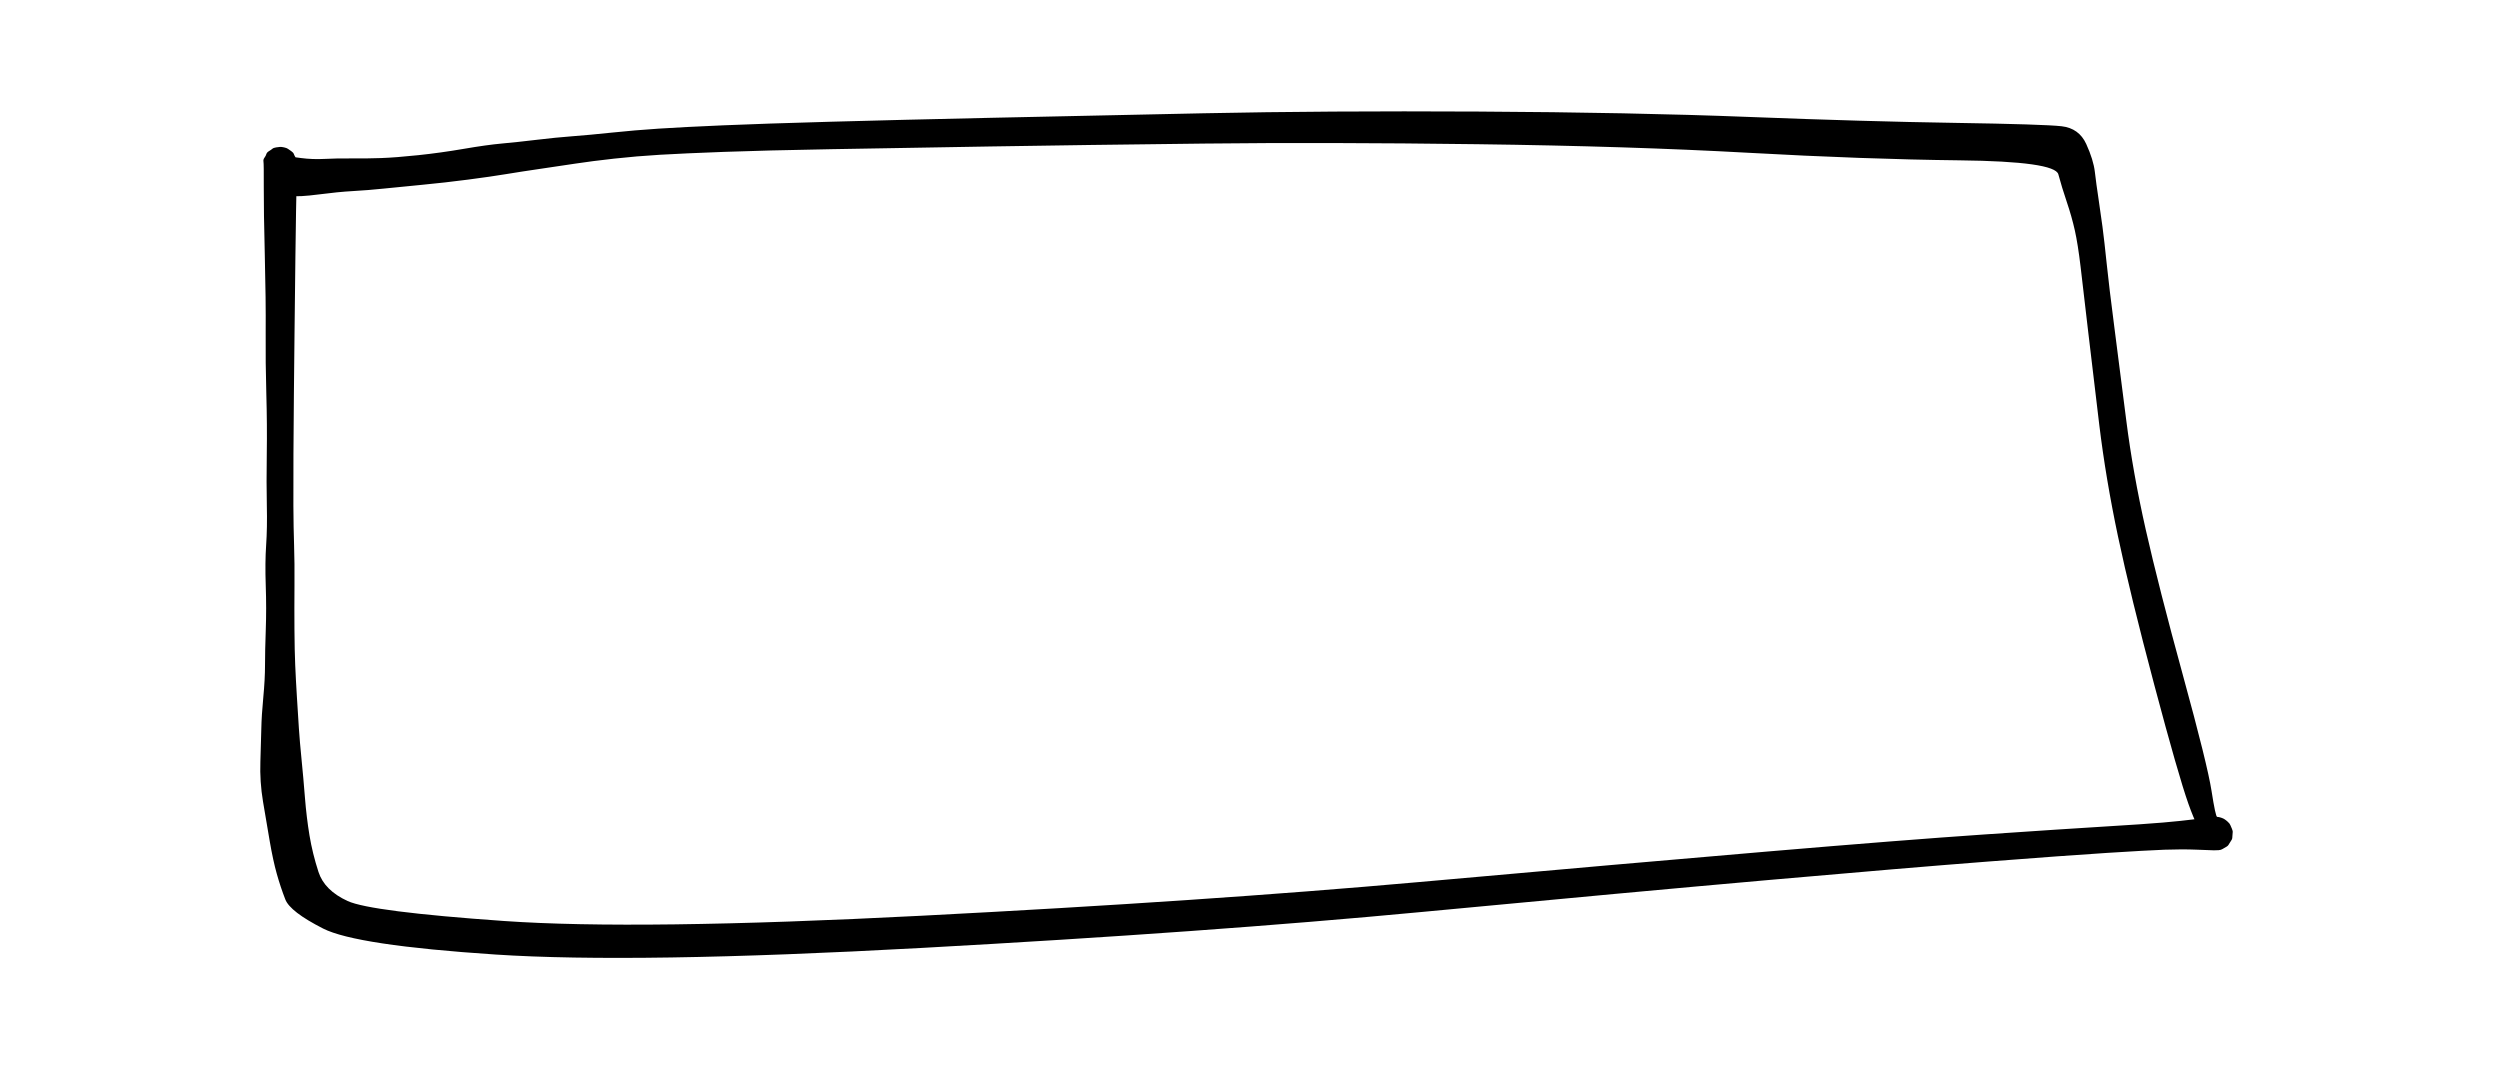
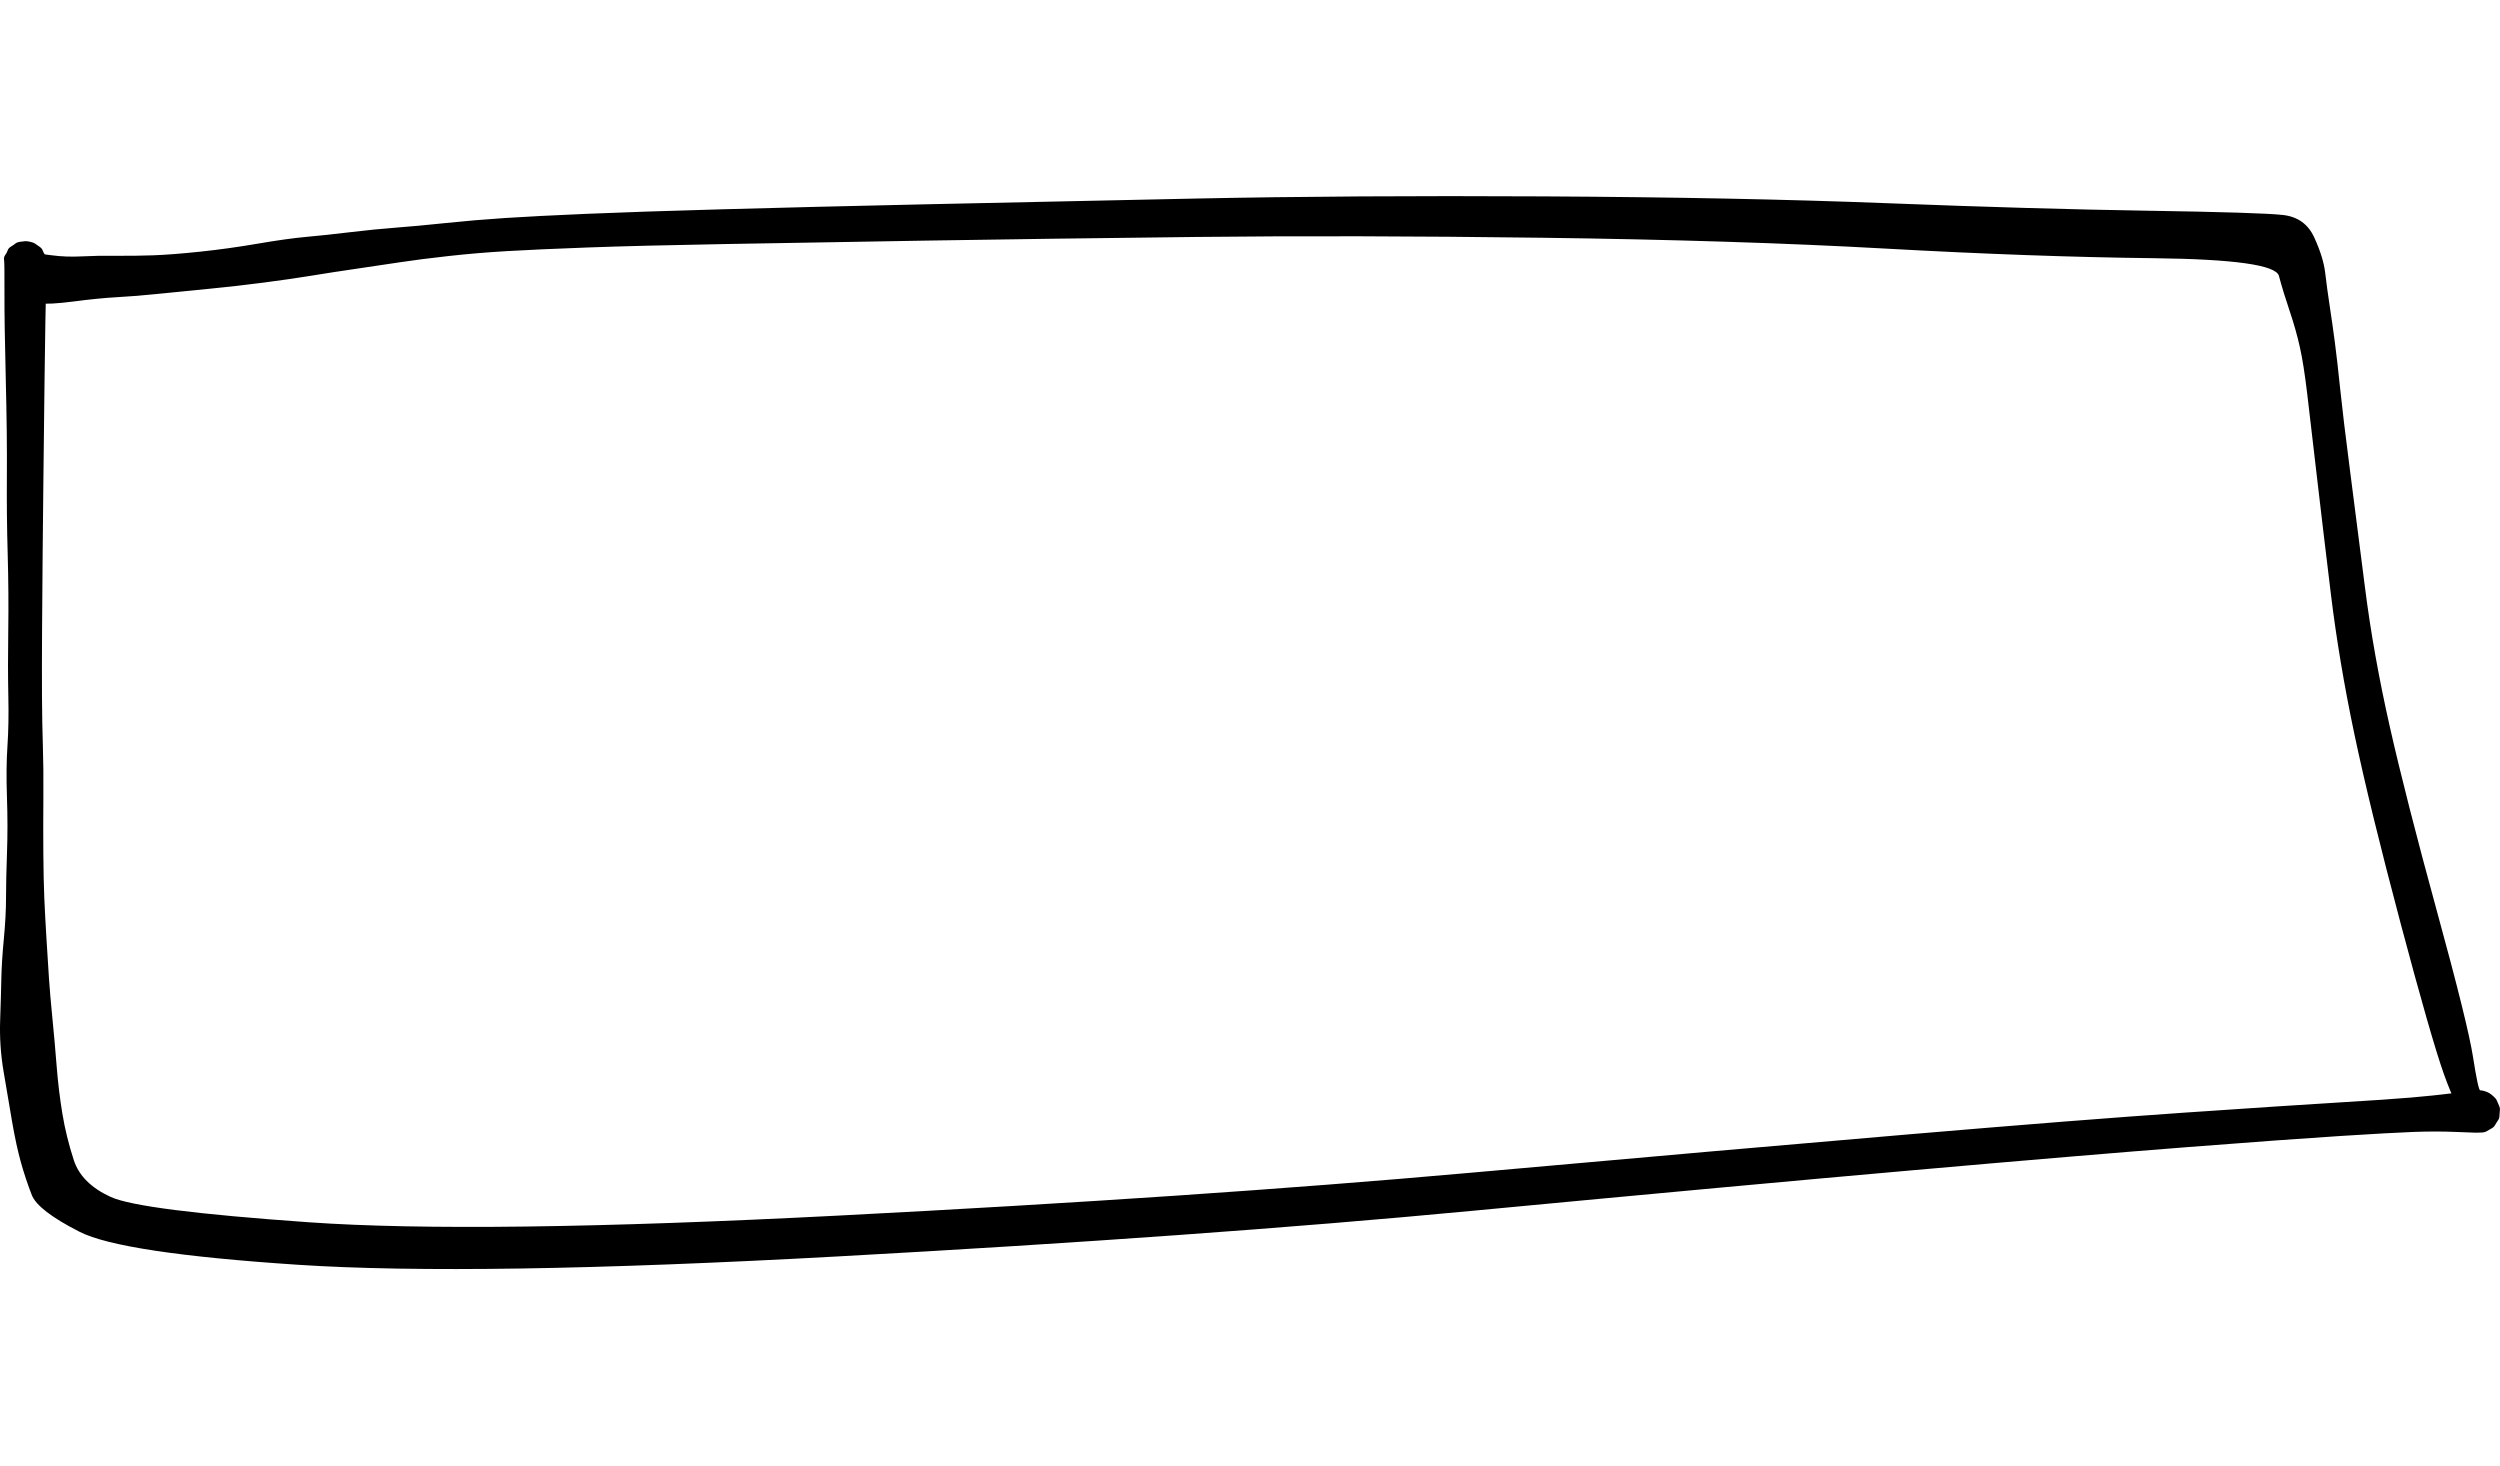
- <svg xmlns="http://www.w3.org/2000/svg" viewBox="473 158 720 357" width="640" height="277">
-   <path id="path_a7a3bcfd-7f15-4fdb-02de-2396ab337fb9" d="M5.57,14.00 Q5.22,29.52 5.05,44.32 T4.76,69.44 4.55,89.89 4.40,109.79 4.38,126.87 4.61,139.88 4.74,153.18 4.73,167.74 4.98,179.39 5.55,190.11 6.20,200.39 7.08,210.64 8.19,223.13 9.69,235.61 12.66,247.69 22.28,257.28 73.89,263.87 211.67,262.13 375.65,251.03 490.58,240.96 562.23,235.32 602.20,232.69 621.20,231.39 631.86,230.28 637.54,229.58 639.10,229.52 640.41,229.78 641.62,230.35 642.66,231.19 643.46,232.25 643.99,233.48 644.21,234.79 644.11,236.12 643.69,237.39 642.98,238.52 642.02,239.45 640.87,240.12 639.59,240.50 635.89,237.56 629.62,225.22 618.37,186.02 606.39,137.02 600.21,100.21 596.49,68.96 594.04,48.00 592.15,36.05 589.49,26.64 586.70,17.51 554.14,12.90 484.11,10.39 395.15,7.58 304.87,7.37 234.58,8.32 181.98,9.22 146.44,10.11 125.36,11.06 110.19,12.34 97.49,13.97 85.80,15.71 74.54,17.45 62.01,19.26 46.79,20.98 34.13,22.23 24.06,23.04 12.66,24.16 3.41,24.65 -0.28,23.96 -2.06,22.92 -3.42,21.37 -4.21,19.46 -4.35,17.40 -3.83,15.40 -2.69,13.68 -1.07,12.41 0.88,11.72 2.94,11.69 4.91,12.32 6.57,13.55 7.75,15.24 8.33,17.22 8.25,19.28 7.51,21.21 6.20,22.80 4.44,23.89 2.43,24.36 0.38,24.17 -1.50,23.33 -3.02,21.93 -4.01,20.12 -4.38,18.09 -4.07,16.05 -3.13,14.21 -1.65,12.77 0.21,11.88 2.26,11.63 3.30,11.67 6.88,12.14 14.68,12.43 23.57,12.27 33.29,12.15 45.56,11.20 60.59,9.11 73.21,7.35 84.61,6.13 96.48,4.95 109.46,3.75 124.92,2.44 146.17,1.35 181.79,0.16 234.42,-1.13 304.84,-2.63 395.46,-3.19 484.56,-1.42 552.56,0.54 587.75,1.65 595.90,7.51 598.75,16.74 599.93,25.42 601.26,34.79 602.65,46.96 605.17,67.90 609.11,98.68 615.55,134.80 627.85,182.97 637.24,220.92 639.10,229.52 640.41,229.78 641.62,230.35 642.65,231.19 643.46,232.25 643.99,233.48 644.21,234.79 644.11,236.12 643.69,237.39 642.98,238.52 642.02,239.45 640.87,240.12 639.59,240.50 638.03,240.55 632.37,240.34 621.75,240.35 602.79,241.40 562.95,244.30 491.42,250.32 376.36,260.92 211.57,272.76 70.99,274.93 14.19,266.36 1.72,256.76 -1.09,248.33 -3.43,237.52 -5.64,224.49 -6.51,211.28 -6.20,200.39 -5.55,190.11 -4.98,179.39 -4.73,167.74 -4.74,153.18 -4.61,139.88 -4.38,126.87 -4.40,109.79 -4.55,89.89 -4.76,69.44 -5.05,44.32 -5.39,21.76 -5.49,13.33 -5.17,12.04 -4.55,10.86 -3.67,9.86 -2.57,9.10 -1.32,8.63 0.00,8.47 1.32,8.63 2.57,9.10 3.67,9.86 4.55,10.86 5.17,12.04 5.49,13.33 Z" transform="translate(513, 198)" />
+ <svg xmlns="http://www.w3.org/2000/svg" viewBox="506.45 194.73 650.8 279.33" width="144.35" height="84.6">
+   <path d="M5.57,14.00 Q5.22,29.52 5.05,44.32 T4.76,69.44 4.55,89.89 4.40,109.79 4.38,126.87 4.61,139.88 4.74,153.18 4.73,167.74 4.98,179.39 5.55,190.11 6.20,200.39 7.08,210.64 8.19,223.13 9.69,235.61 12.66,247.69 22.28,257.28 73.89,263.87 211.67,262.13 375.65,251.03 490.58,240.96 562.23,235.32 602.20,232.69 621.20,231.39 631.86,230.28 637.54,229.58 639.10,229.52 640.41,229.78 641.62,230.35 642.66,231.19 643.46,232.25 643.99,233.48 644.21,234.79 644.11,236.12 643.69,237.39 642.98,238.52 642.02,239.45 640.87,240.12 639.59,240.50 635.89,237.56 629.62,225.22 618.37,186.02 606.39,137.02 600.21,100.21 596.49,68.96 594.04,48.00 592.15,36.05 589.49,26.64 586.70,17.51 554.14,12.90 484.11,10.39 395.15,7.58 304.87,7.37 234.58,8.32 181.98,9.22 146.44,10.11 125.36,11.06 110.19,12.34 97.49,13.97 85.80,15.71 74.54,17.45 62.01,19.26 46.79,20.98 34.13,22.23 24.06,23.04 12.66,24.16 3.41,24.65 -0.28,23.96 -2.06,22.92 -3.42,21.37 -4.21,19.46 -4.35,17.40 -3.83,15.40 -2.69,13.68 -1.07,12.41 0.88,11.72 2.94,11.69 4.91,12.32 6.57,13.55 7.75,15.24 8.33,17.22 8.25,19.28 7.51,21.21 6.20,22.80 4.44,23.89 2.43,24.36 0.38,24.17 -1.50,23.33 -3.02,21.93 -4.01,20.12 -4.38,18.09 -4.07,16.05 -3.13,14.21 -1.65,12.77 0.21,11.88 2.26,11.63 3.30,11.67 6.88,12.14 14.68,12.43 23.57,12.27 33.29,12.15 45.56,11.20 60.59,9.11 73.21,7.35 84.61,6.13 96.48,4.95 109.46,3.75 124.92,2.44 146.17,1.35 181.79,0.16 234.42,-1.13 304.84,-2.63 395.46,-3.19 484.56,-1.42 552.56,0.54 587.75,1.65 595.90,7.51 598.75,16.74 599.93,25.42 601.26,34.79 602.65,46.96 605.17,67.90 609.11,98.68 615.55,134.80 627.85,182.97 637.24,220.92 639.10,229.52 640.41,229.78 641.62,230.35 642.65,231.19 643.46,232.25 643.99,233.48 644.21,234.79 644.11,236.12 643.69,237.39 642.98,238.52 642.02,239.45 640.87,240.12 639.59,240.50 638.03,240.55 632.37,240.34 621.75,240.35 602.79,241.40 562.95,244.30 491.42,250.32 376.36,260.92 211.57,272.76 70.99,274.93 14.19,266.36 1.72,256.76 -1.09,248.33 -3.43,237.52 -5.64,224.49 -6.51,211.28 -6.20,200.39 -5.55,190.11 -4.98,179.39 -4.73,167.74 -4.74,153.18 -4.61,139.88 -4.38,126.87 -4.40,109.79 -4.55,89.89 -4.76,69.44 -5.05,44.32 -5.39,21.76 -5.49,13.33 -5.17,12.04 -4.55,10.86 -3.67,9.86 -2.57,9.10 -1.32,8.63 0.00,8.47 1.32,8.63 2.57,9.10 3.67,9.86 4.55,10.86 5.17,12.04 5.49,13.33 Z" transform="translate(513, 198)" />
</svg>
